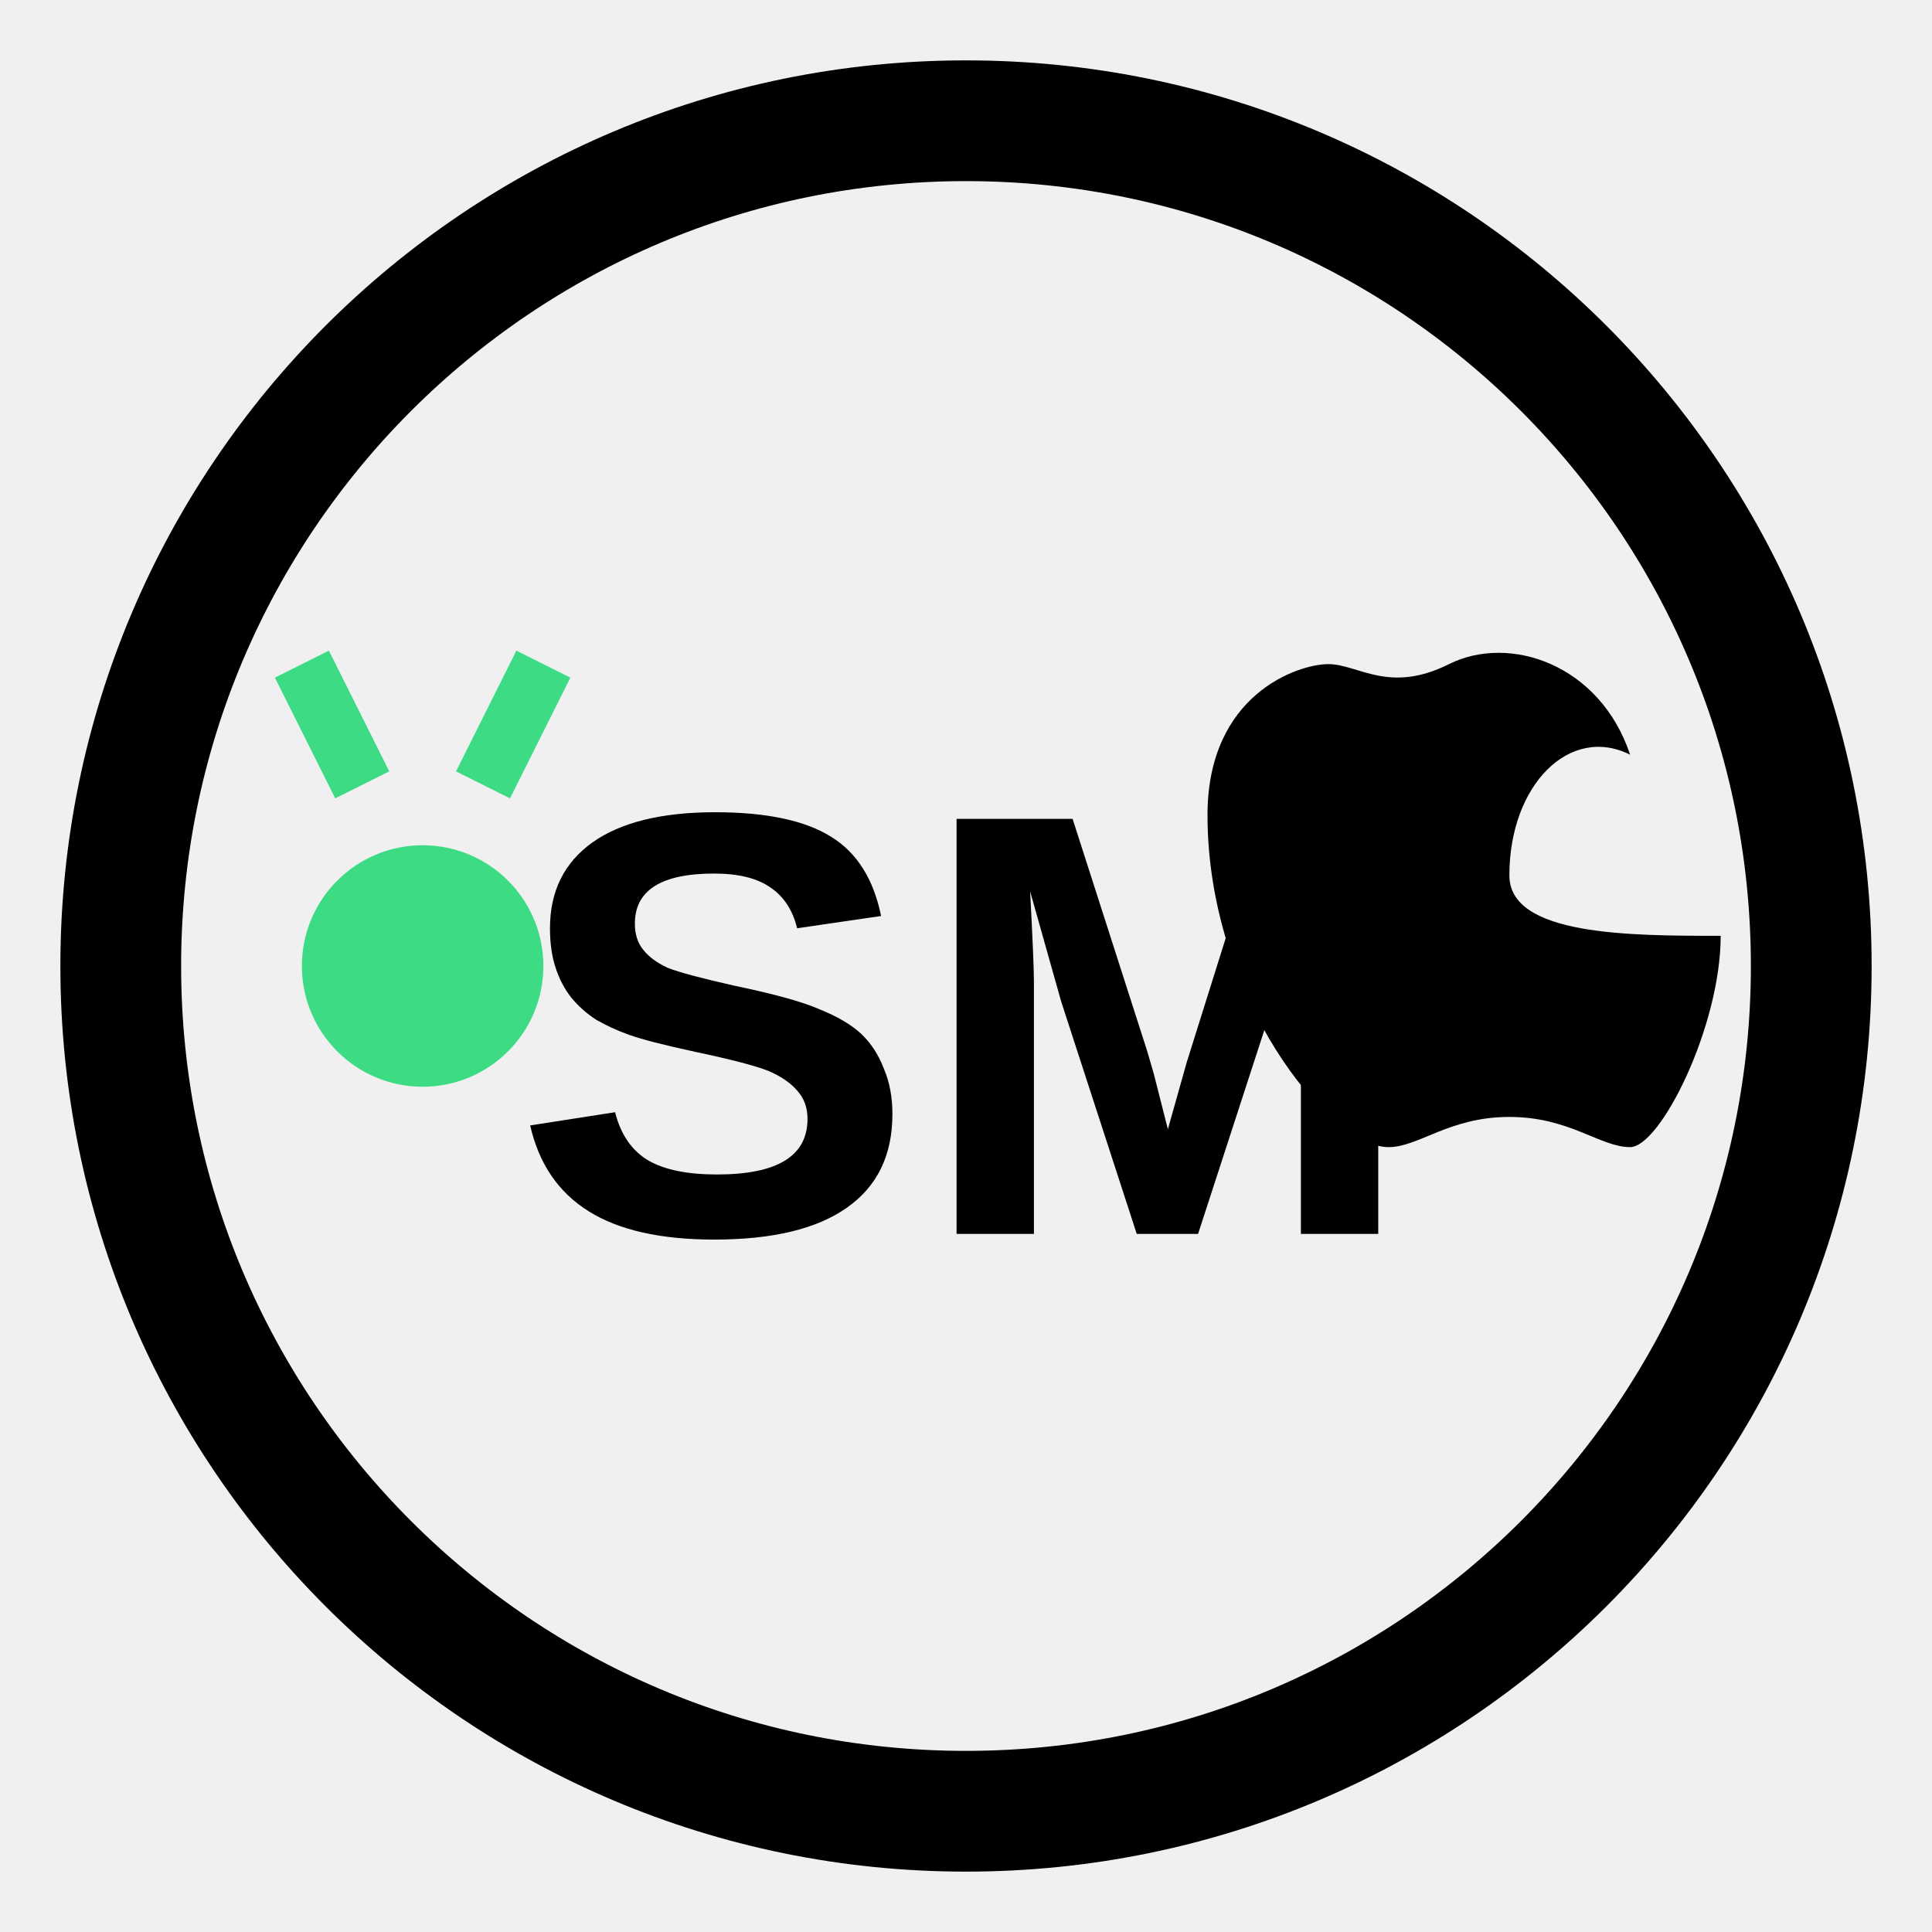
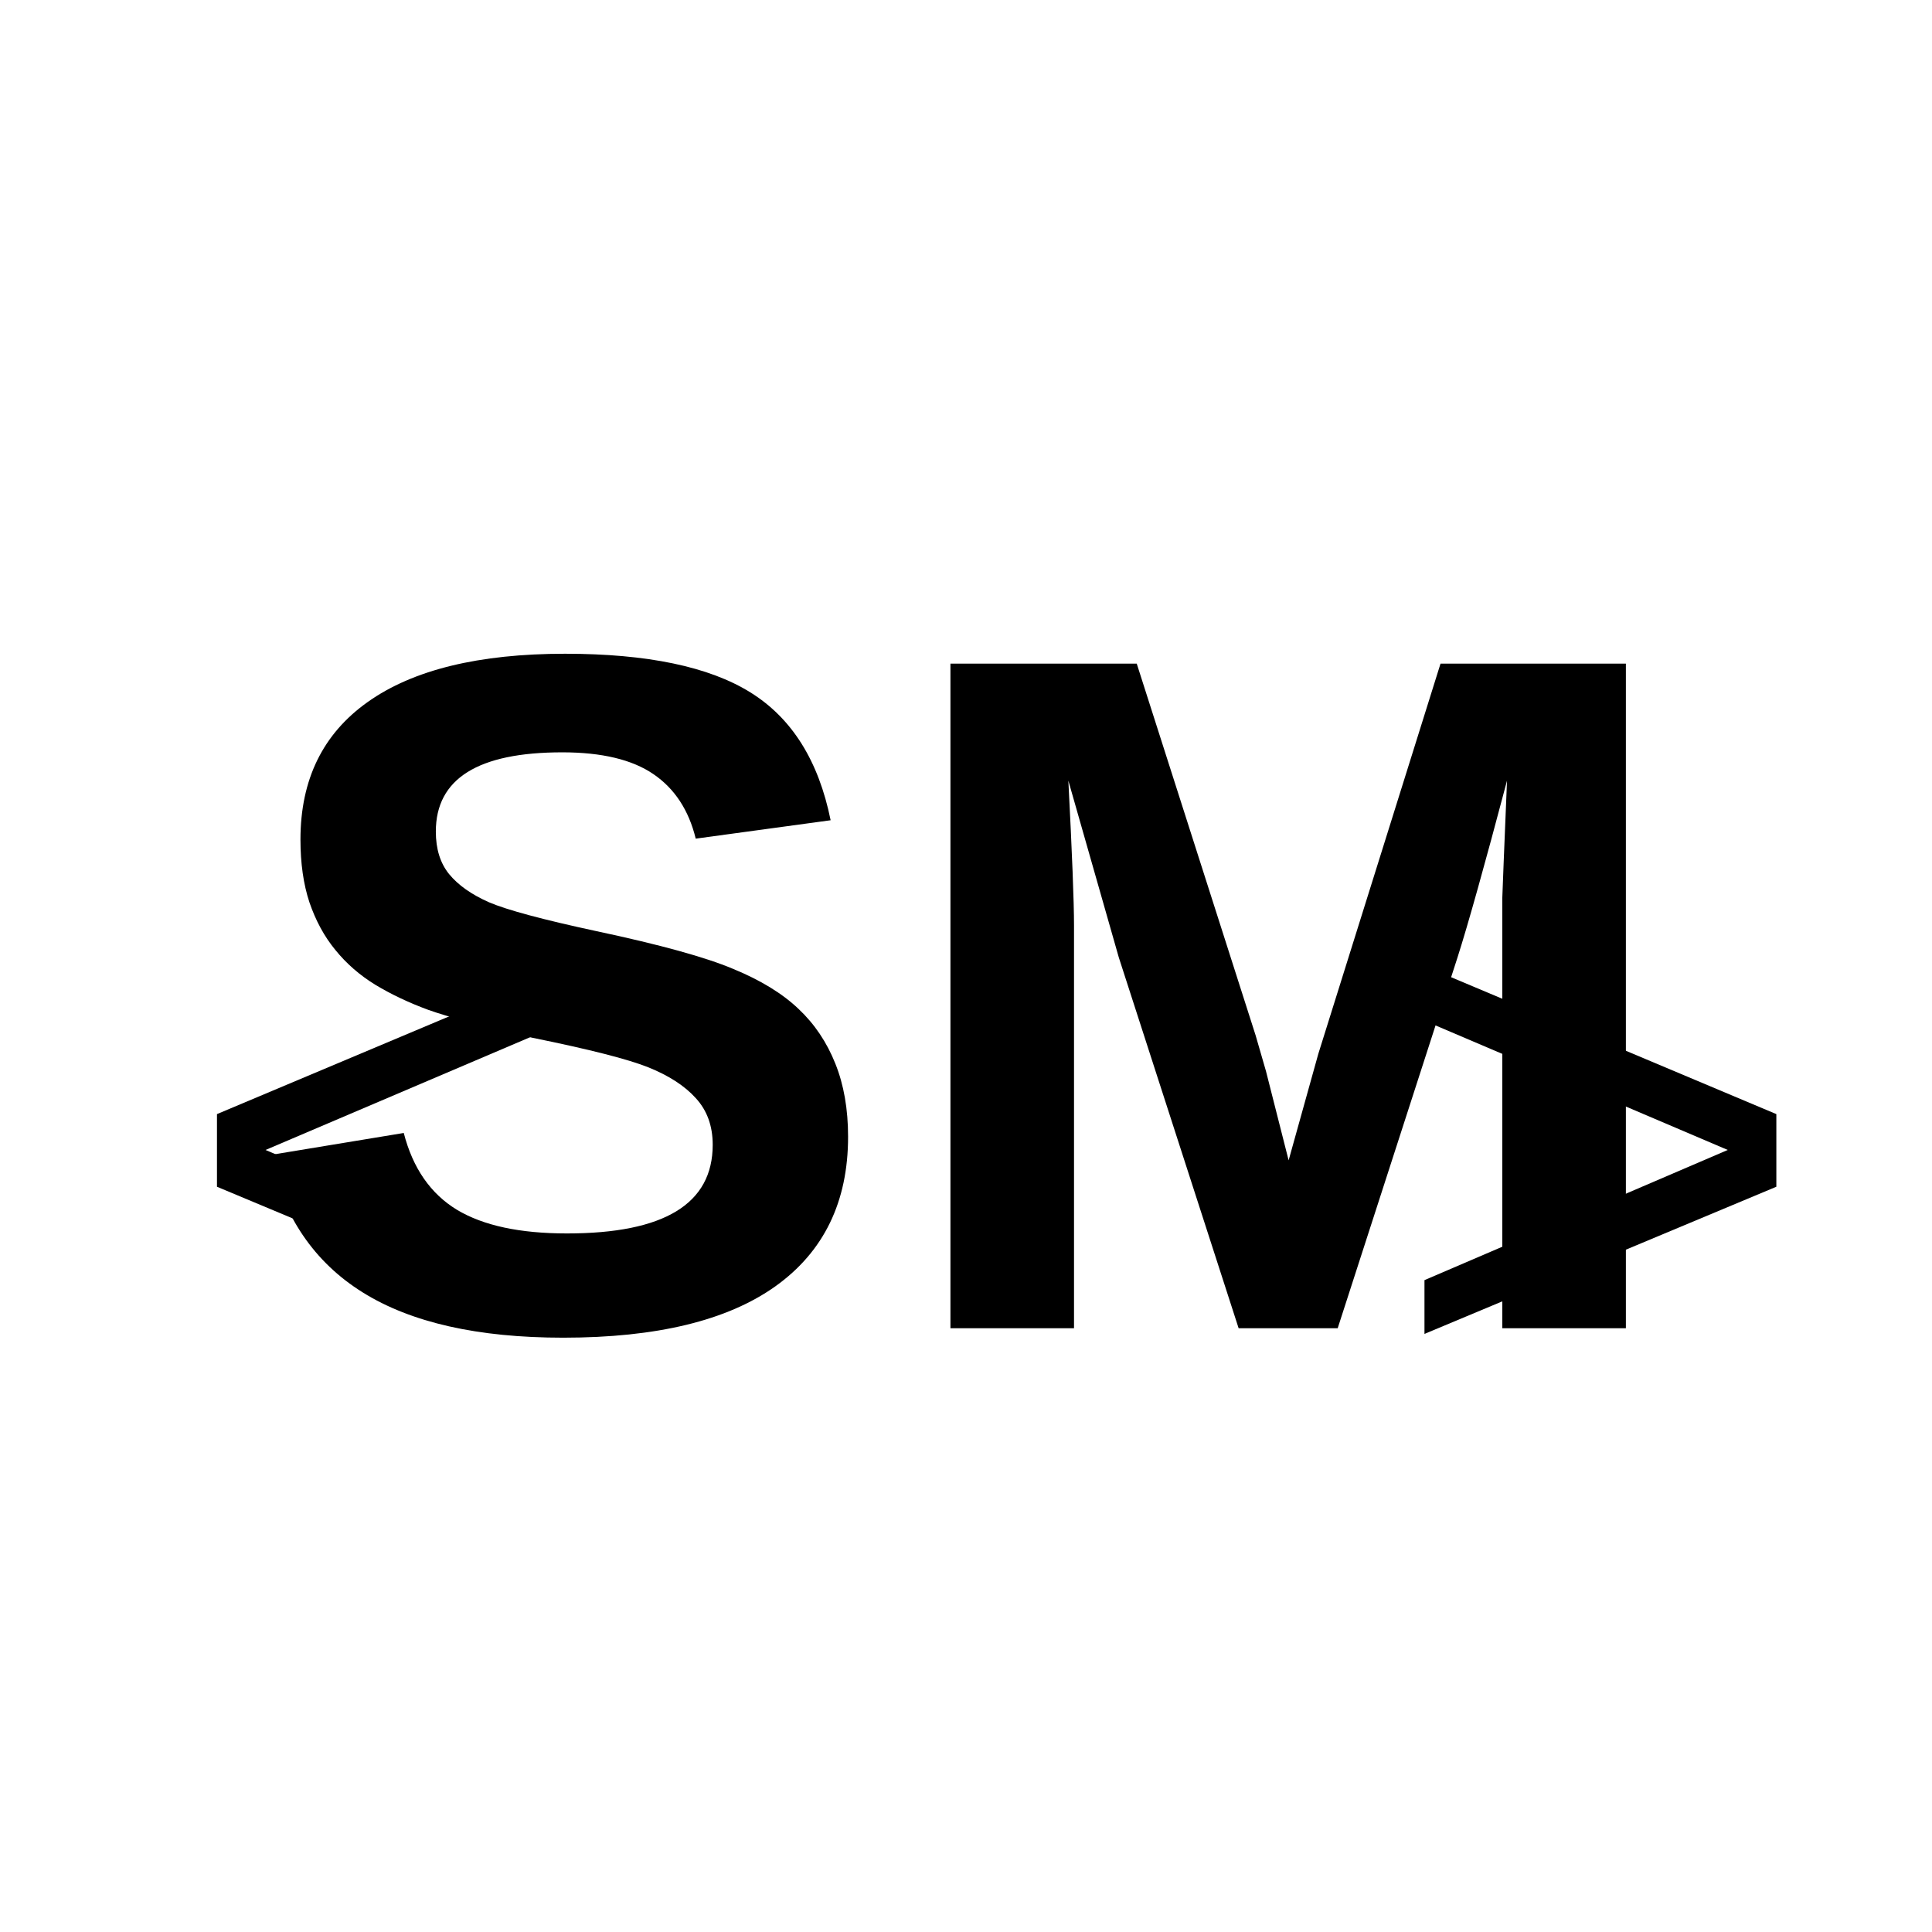
- <svg xmlns="http://www.w3.org/2000/svg" width="32" height="32" viewBox="0 0 32 32" fill="none">
-   <circle cx="16" cy="16" r="14" stroke="black" stroke-width="2" />
-   <text x="50%" y="55%" dominant-baseline="middle" text-anchor="middle" font-family="Arial, sans-serif" font-weight="bold" font-size="10" fill="black">SM</text>
-   <circle cx="7" cy="16" r="2" fill="#3DDC84" />
-   <path d="M6 13L5 11M8 13L9 11" stroke="#3DDC84" stroke-width="1" />
-   <path d="M25 14.5C25 13 26 12 27 12.5C26.5 11 25 10.5 24 11C23 11.5 22.5 11 22 11C21.5 11 20 11.5 20 13.5C20 16.5 22 19 23 19C23.5 19 24 18.5 25 18.5C26 18.5 26.5 19 27 19C27.5 19 28.5 17 28.5 15.5C27 15.5 25 15.5 25 14.5Z" fill="black" />
+ <svg xmlns="http://www.w3.org/2000/svg" width="64" height="64" viewBox="0 0 64 64">
+   <rect width="64" height="64" fill="white" />
+   <text x="6" y="46" font-family="Arial, sans-serif" font-size="24" font-weight="300" fill="black">&lt;</text>
+   <text x="46" y="46" font-family="Arial, sans-serif" font-size="24" font-weight="300" fill="black">&gt;</text>
+   <text x="32" y="44" font-family="Arial, sans-serif" font-size="32" font-weight="bold" fill="black" text-anchor="middle">SM</text>
</svg>
